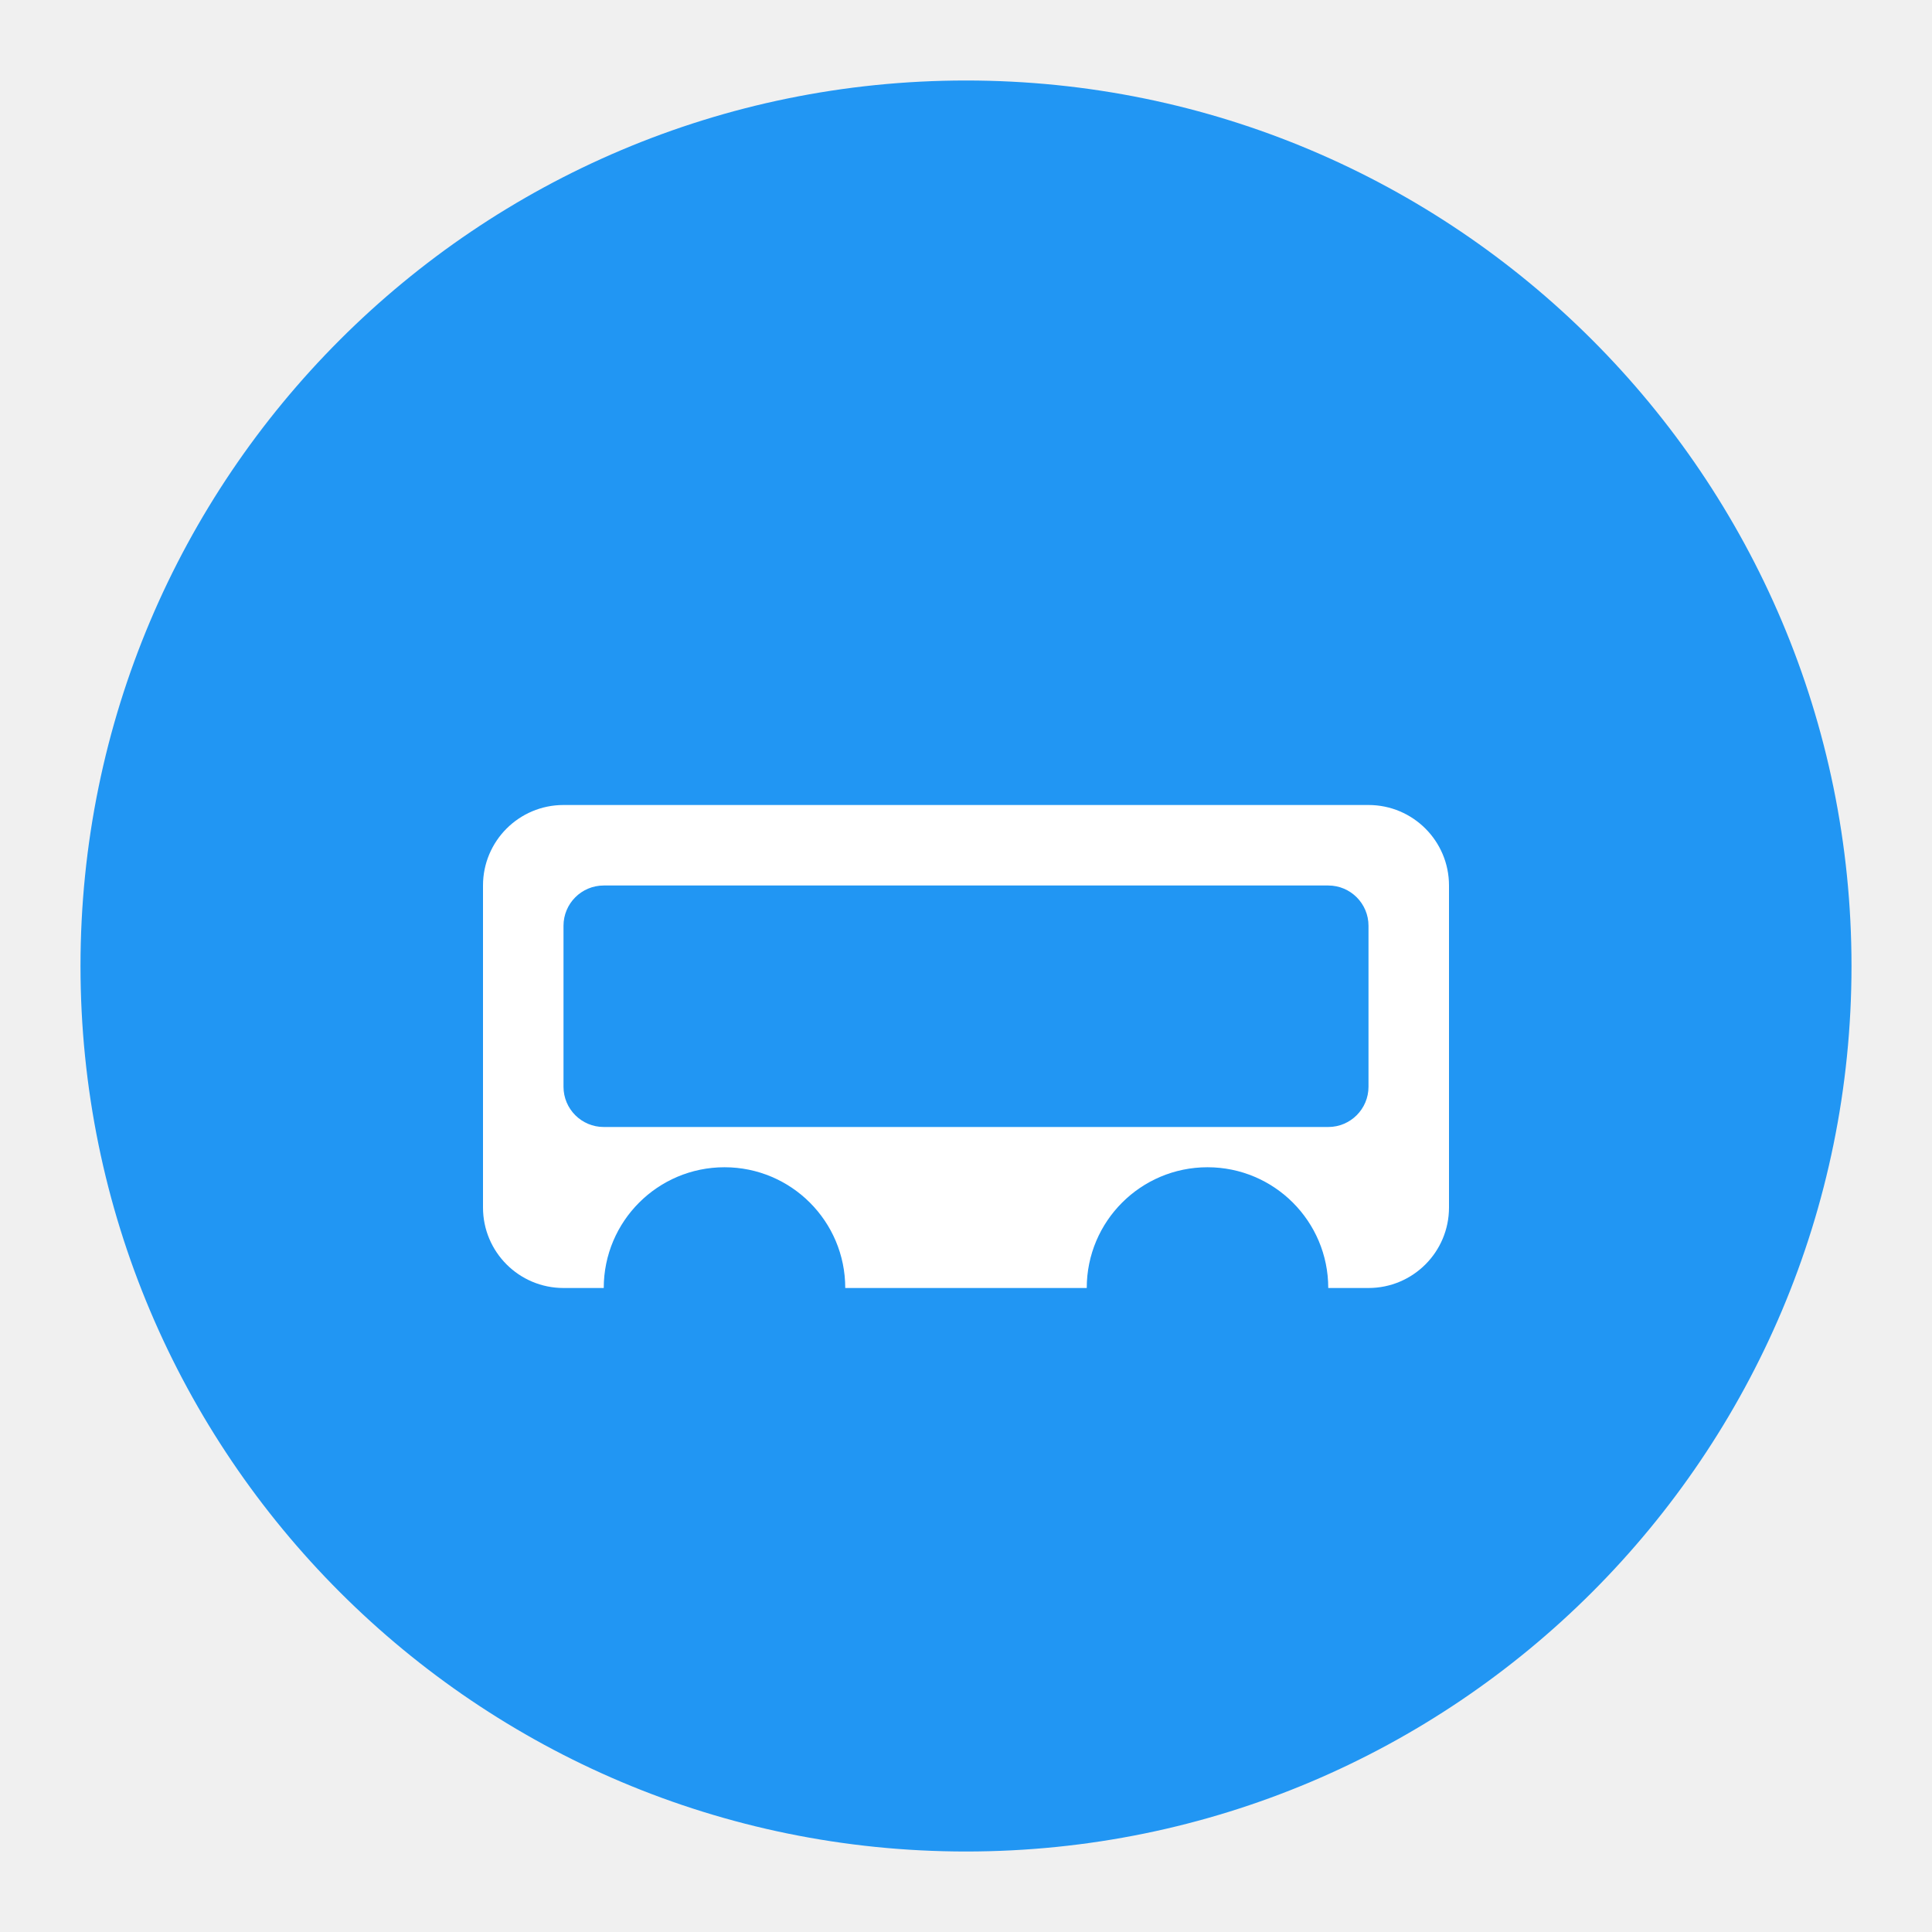
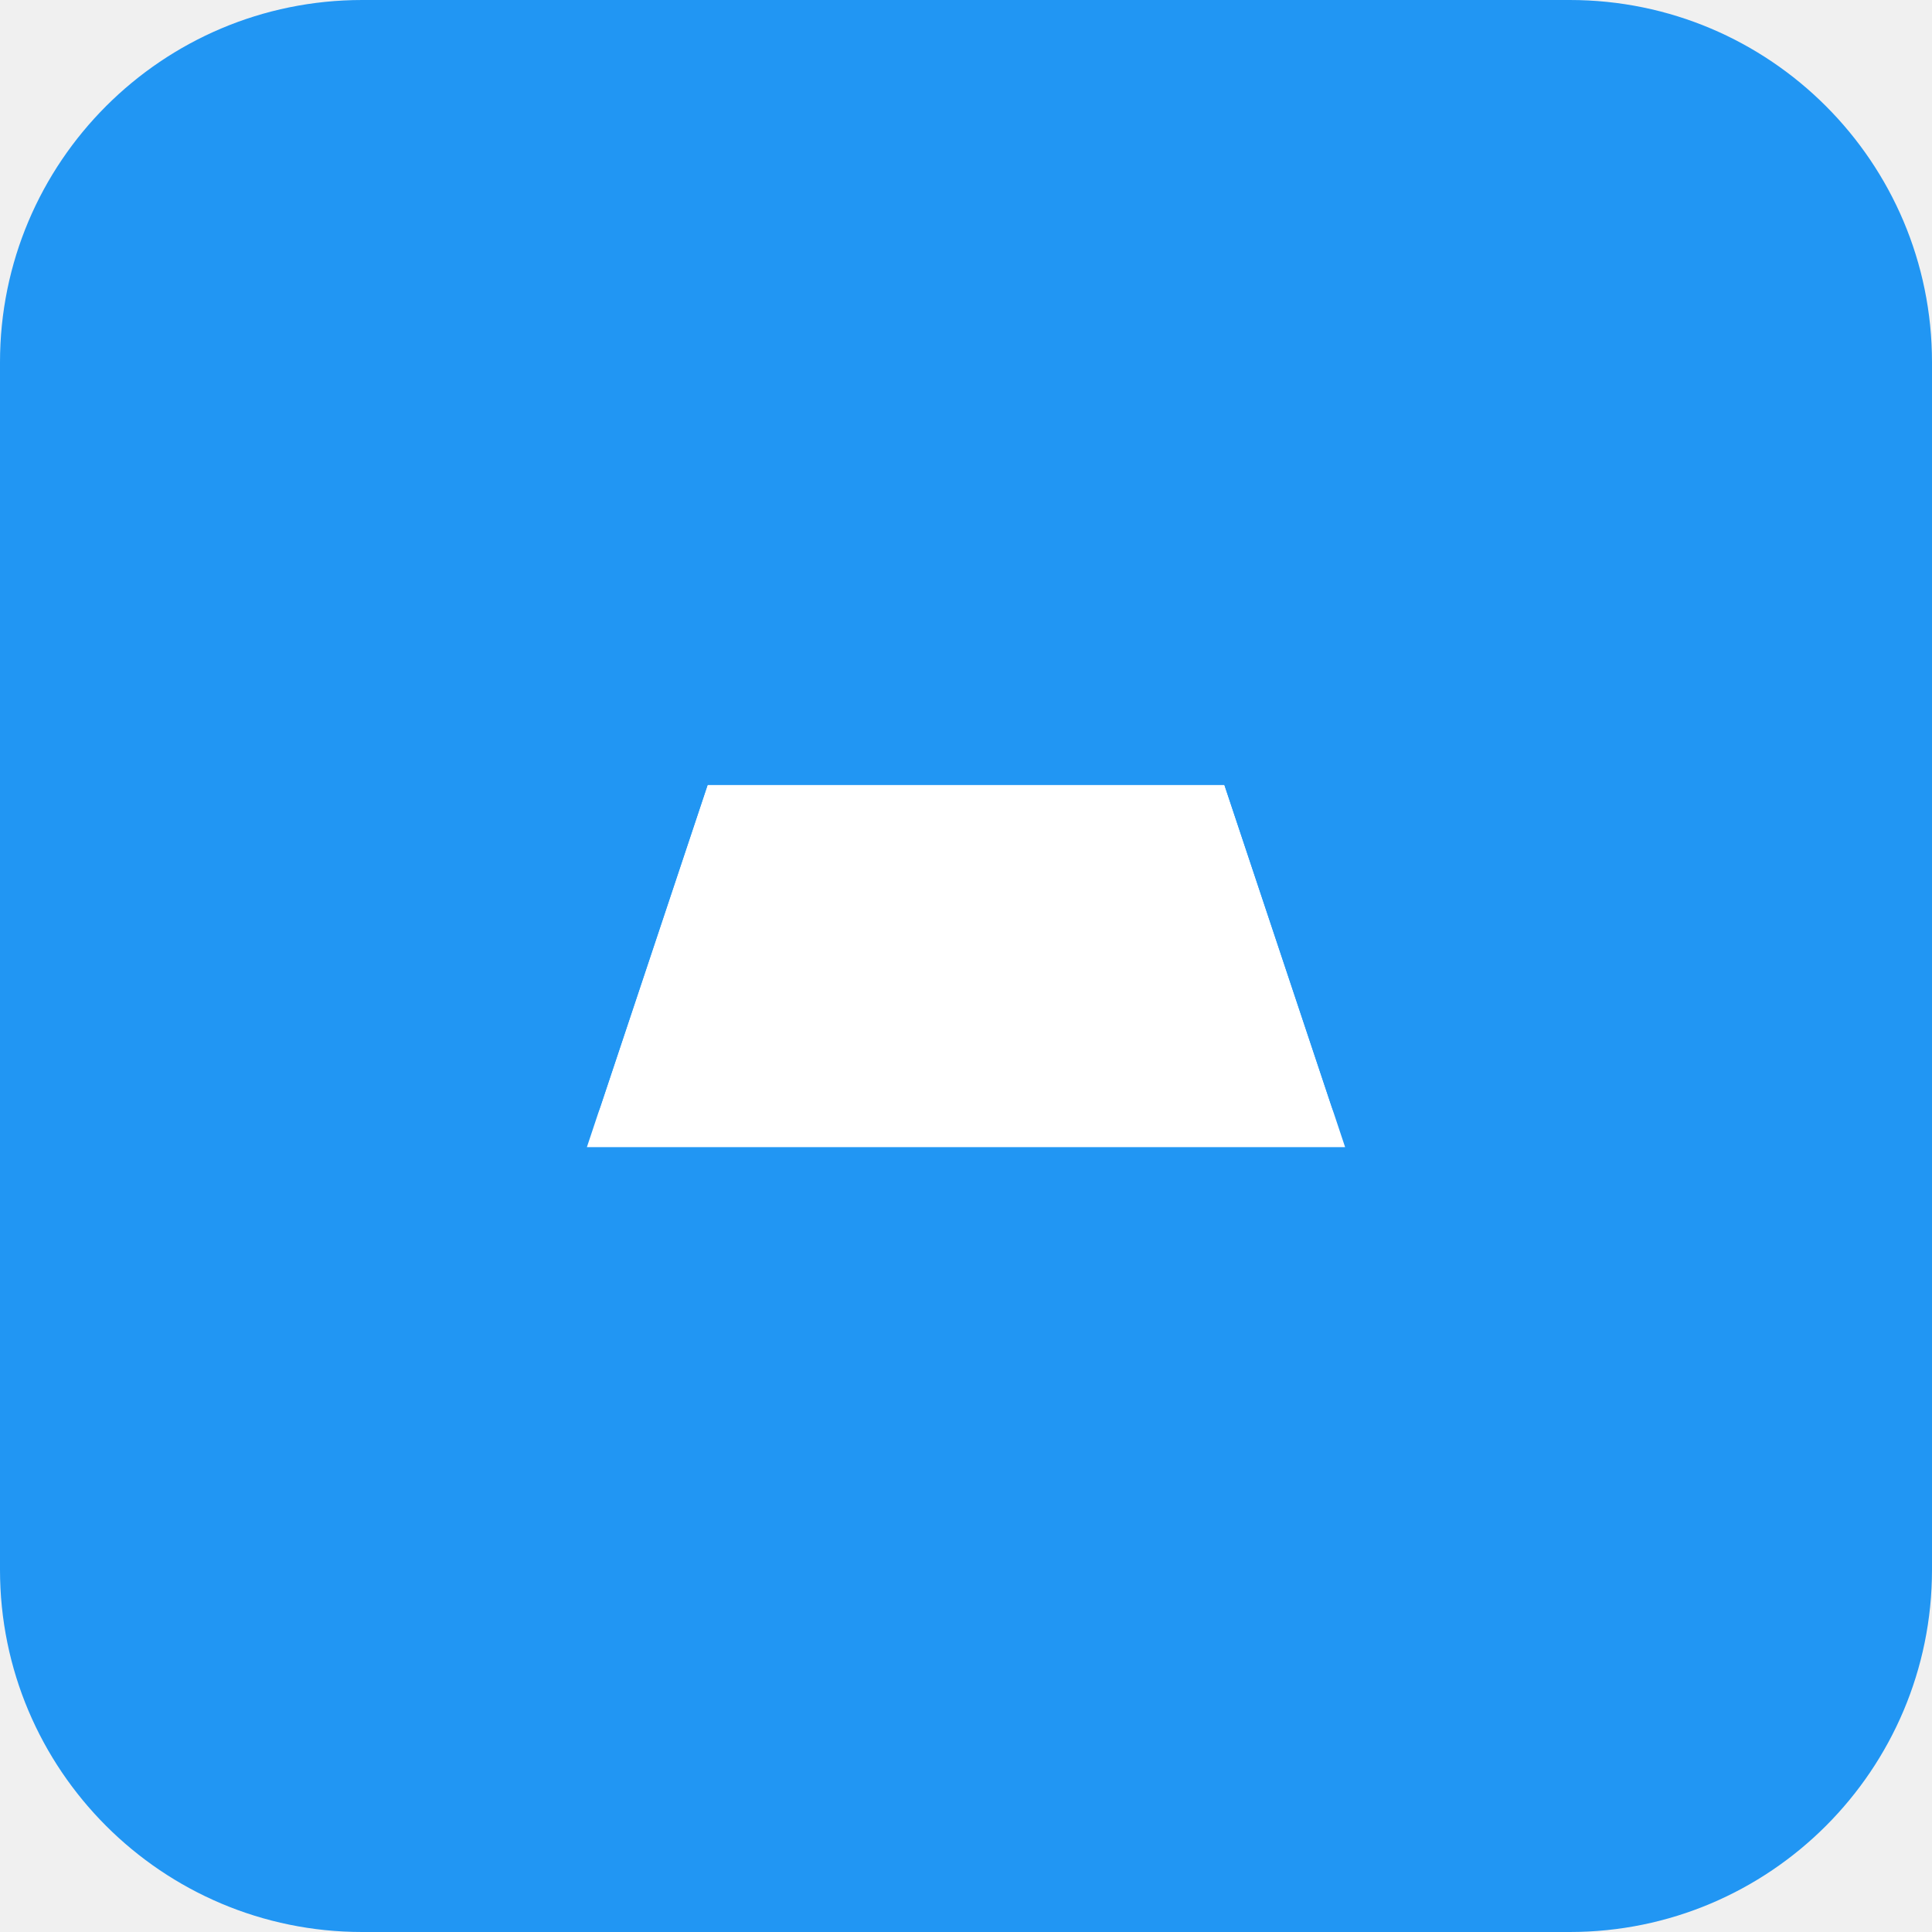
- <svg xmlns="http://www.w3.org/2000/svg" width="48" height="48" viewBox="0 0 48 48">
-   <circle cx="24" cy="24" r="22" fill="#2196F3" />
-   <rect x="12" y="20" width="24" height="12" rx="2" fill="white" />
-   <circle cx="18" cy="32" r="3" fill="#2196F3" />
-   <circle cx="30" cy="32" r="3" fill="#2196F3" />
-   <rect x="14" y="22" width="20" height="6" rx="1" fill="#2196F3" />
+ <svg xmlns="http://www.w3.org/2000/svg" width="32" height="32" viewBox="0 0 32 32" fill="none">
+   <rect width="32" height="32" rx="6" fill="#2196F3" />
+   <path d="M6 20C6 18.9 6.9 18 8 18H9L11 12H21L23 18H24C25.1 18 26 18.9 26 20V24C26 25.1 25.1 26 24 26H22C21.45 26 21 25.55 21 25C21 24.45 21.45 24 22 24H24V20H8V24H10C10.55 24 11 24.45 11 25C11 25.55 10.55 26 10 26H8C6.9 26 6 25.1 6 24V20Z" fill="white" />
+   <circle cx="10" cy="25" r="2" fill="#2196F3" />
+   <circle cx="22" cy="25" r="2" fill="#2196F3" />
+   <path d="M9 18L11 12H21L23 18" stroke="#2196F3" stroke-width="2" stroke-linecap="round" stroke-linejoin="round" />
+   <path d="M8 20H24V24H22C21.45 24 21 24.45 21 25C21 25.55 21.45 26 22 26H24C25.1 26 26 25.1 26 24V20C26 18.9 25.1 18 24 18H23L21 12H11L9 18H8C6.9 18 6 18.9 6 20V24C6 25.1 6.9 26 8 26H10C10.55 26 11 25.55 11 25C11 24.45 10.55 24 10 24H8V20Z" stroke="#2196F3" stroke-width="2" />
</svg>
